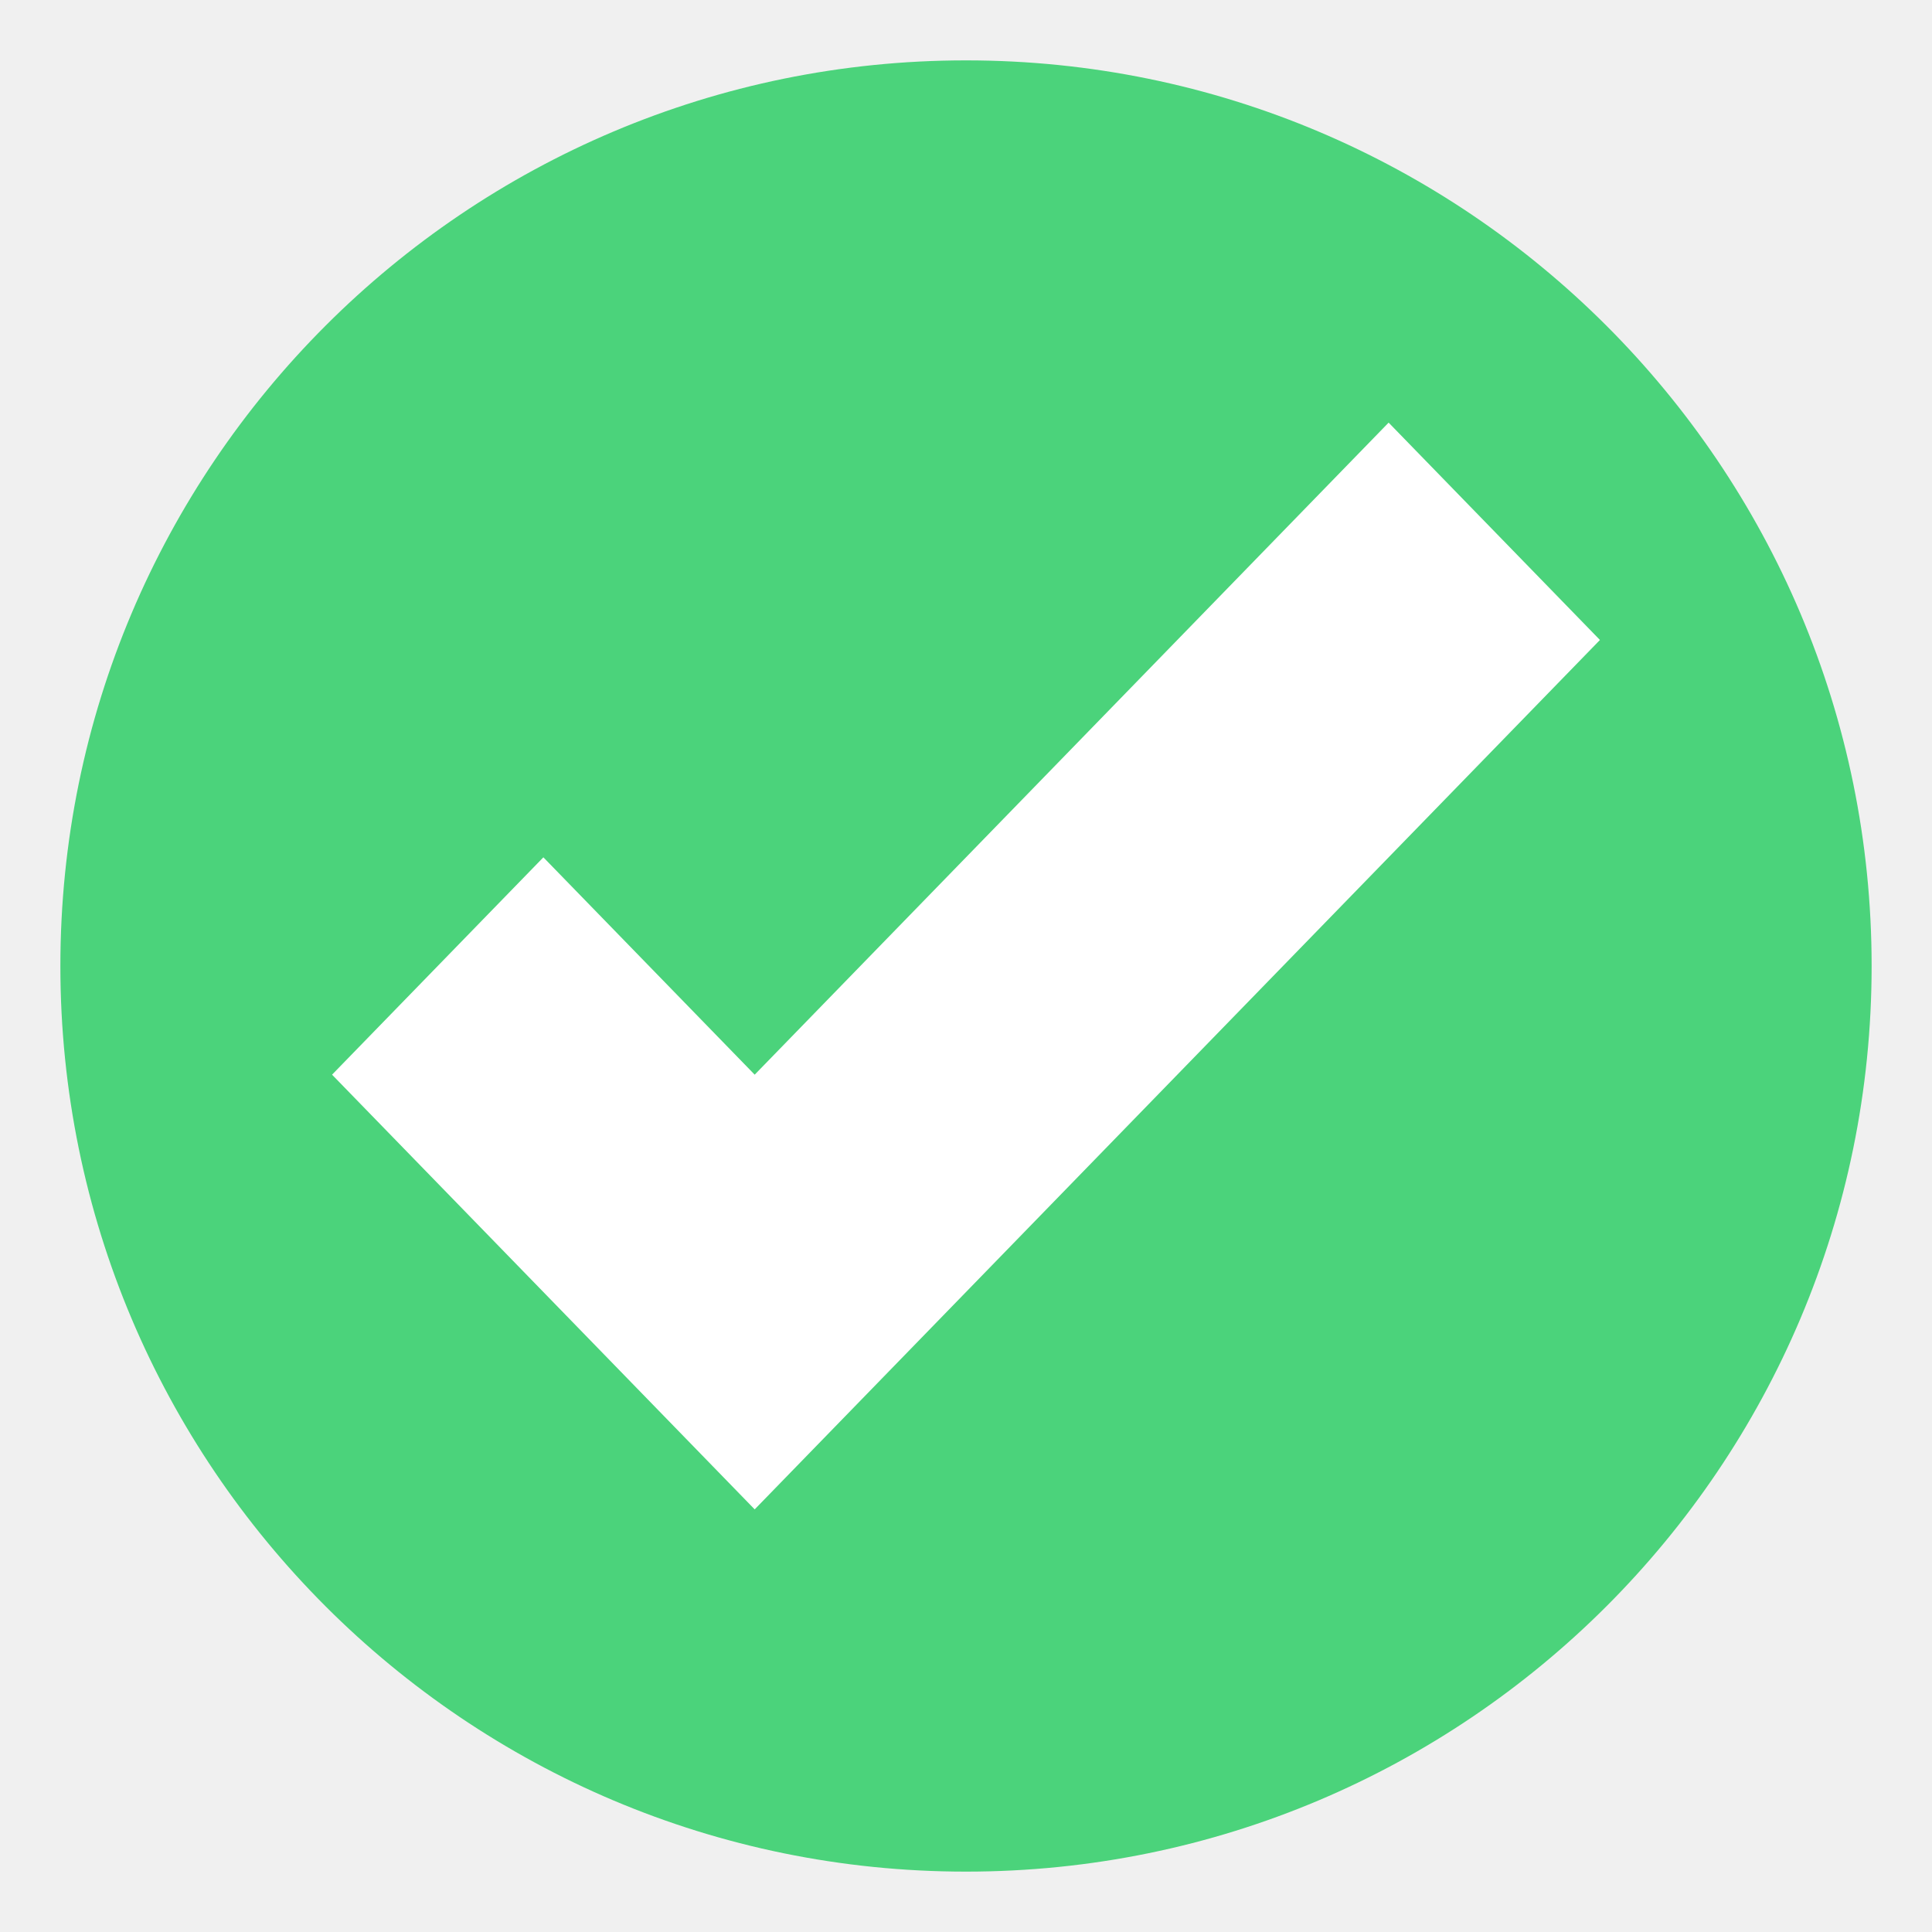
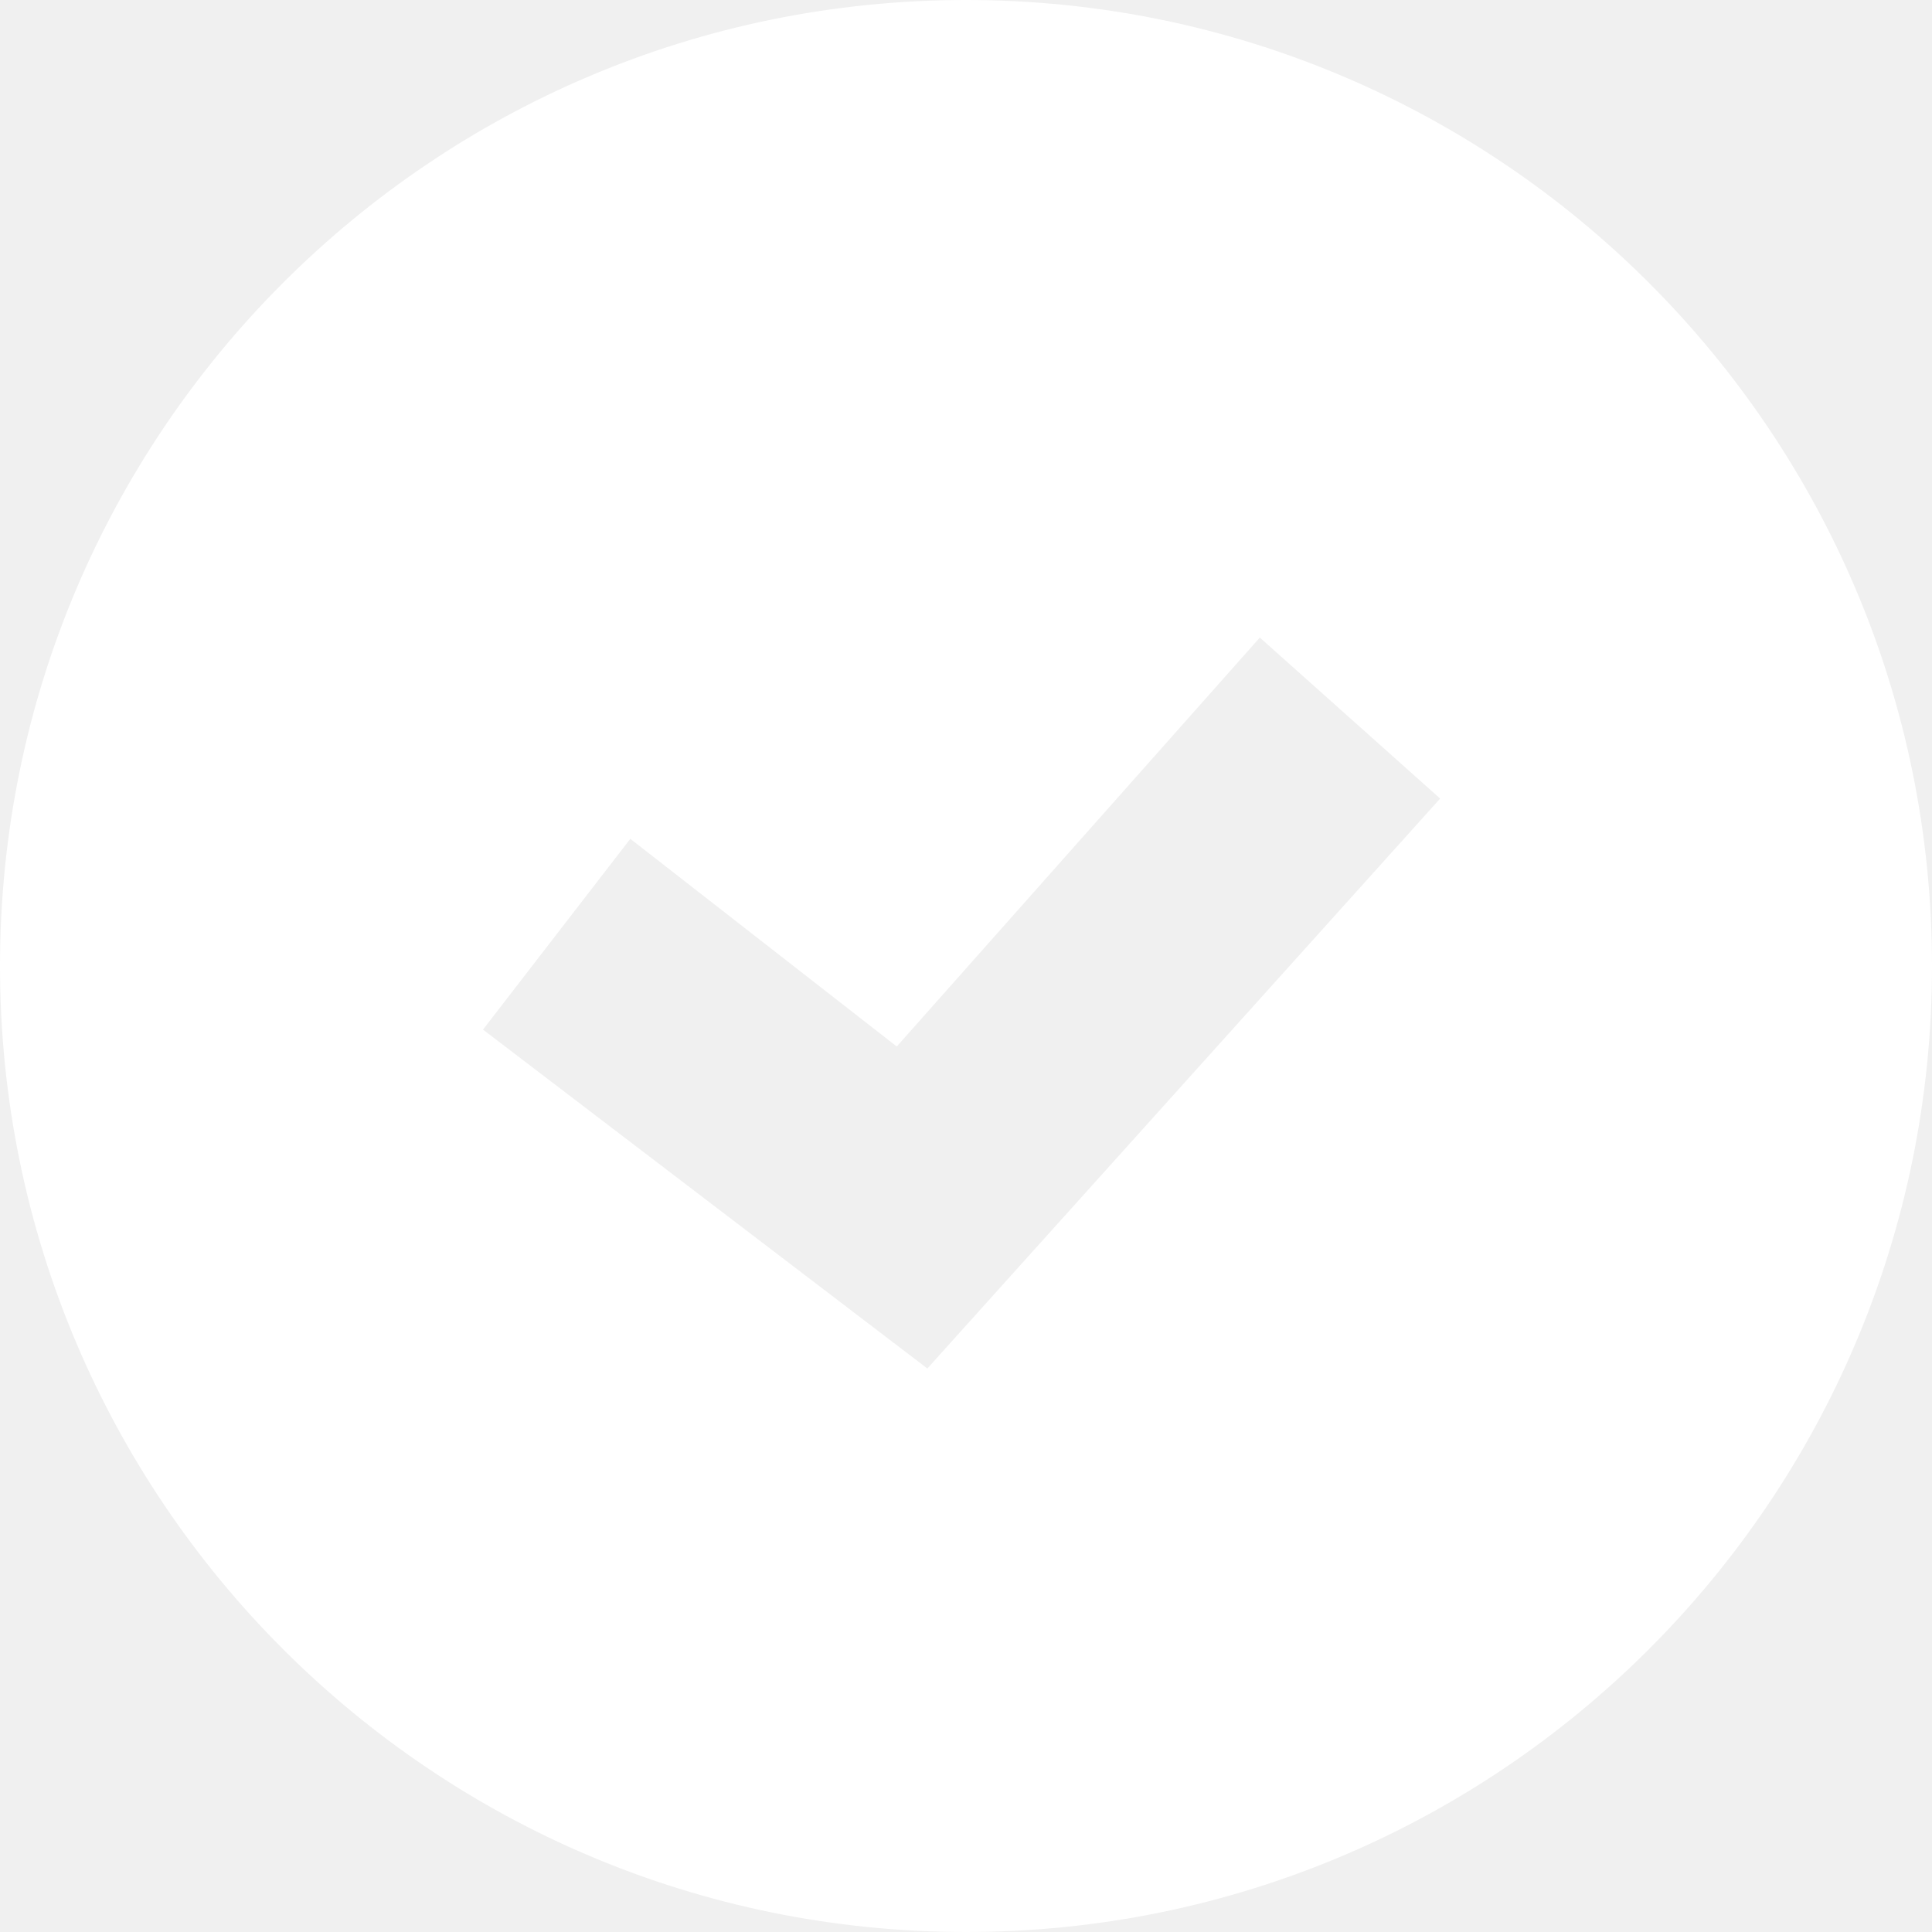
- <svg xmlns="http://www.w3.org/2000/svg" width="64px" height="64px" viewBox="0 0 64 64" aria-hidden="true" role="img" class="iconify iconify--emojione" preserveAspectRatio="xMidYMid meet">
-   <circle cx="32" cy="32" r="30" fill="#4bd37b" />
-   <path fill="#fff" d="M46 14L25 35.6l-7-7.2l-7 7.2L25 50l28-28.8z" />
+ <svg xmlns="http://www.w3.org/2000/svg" width="24px" height="24px" viewBox="0 0 24 24" id="d9090658-f907-4d85-8bc1-743b70378e93" data-name="Livello 1">
+   <path fill="#fff" id="70fa6808-131f-4233-9c3a-fc089fd0c1c4" data-name="done circle" d="M12,0A12,12,0,1,0,24,12,12,12,0,0,0,12,0ZM11.52,17L6,12.79l1.83-2.37L11.14,13l4.51-5.08,2.24,2Z" />
</svg>
